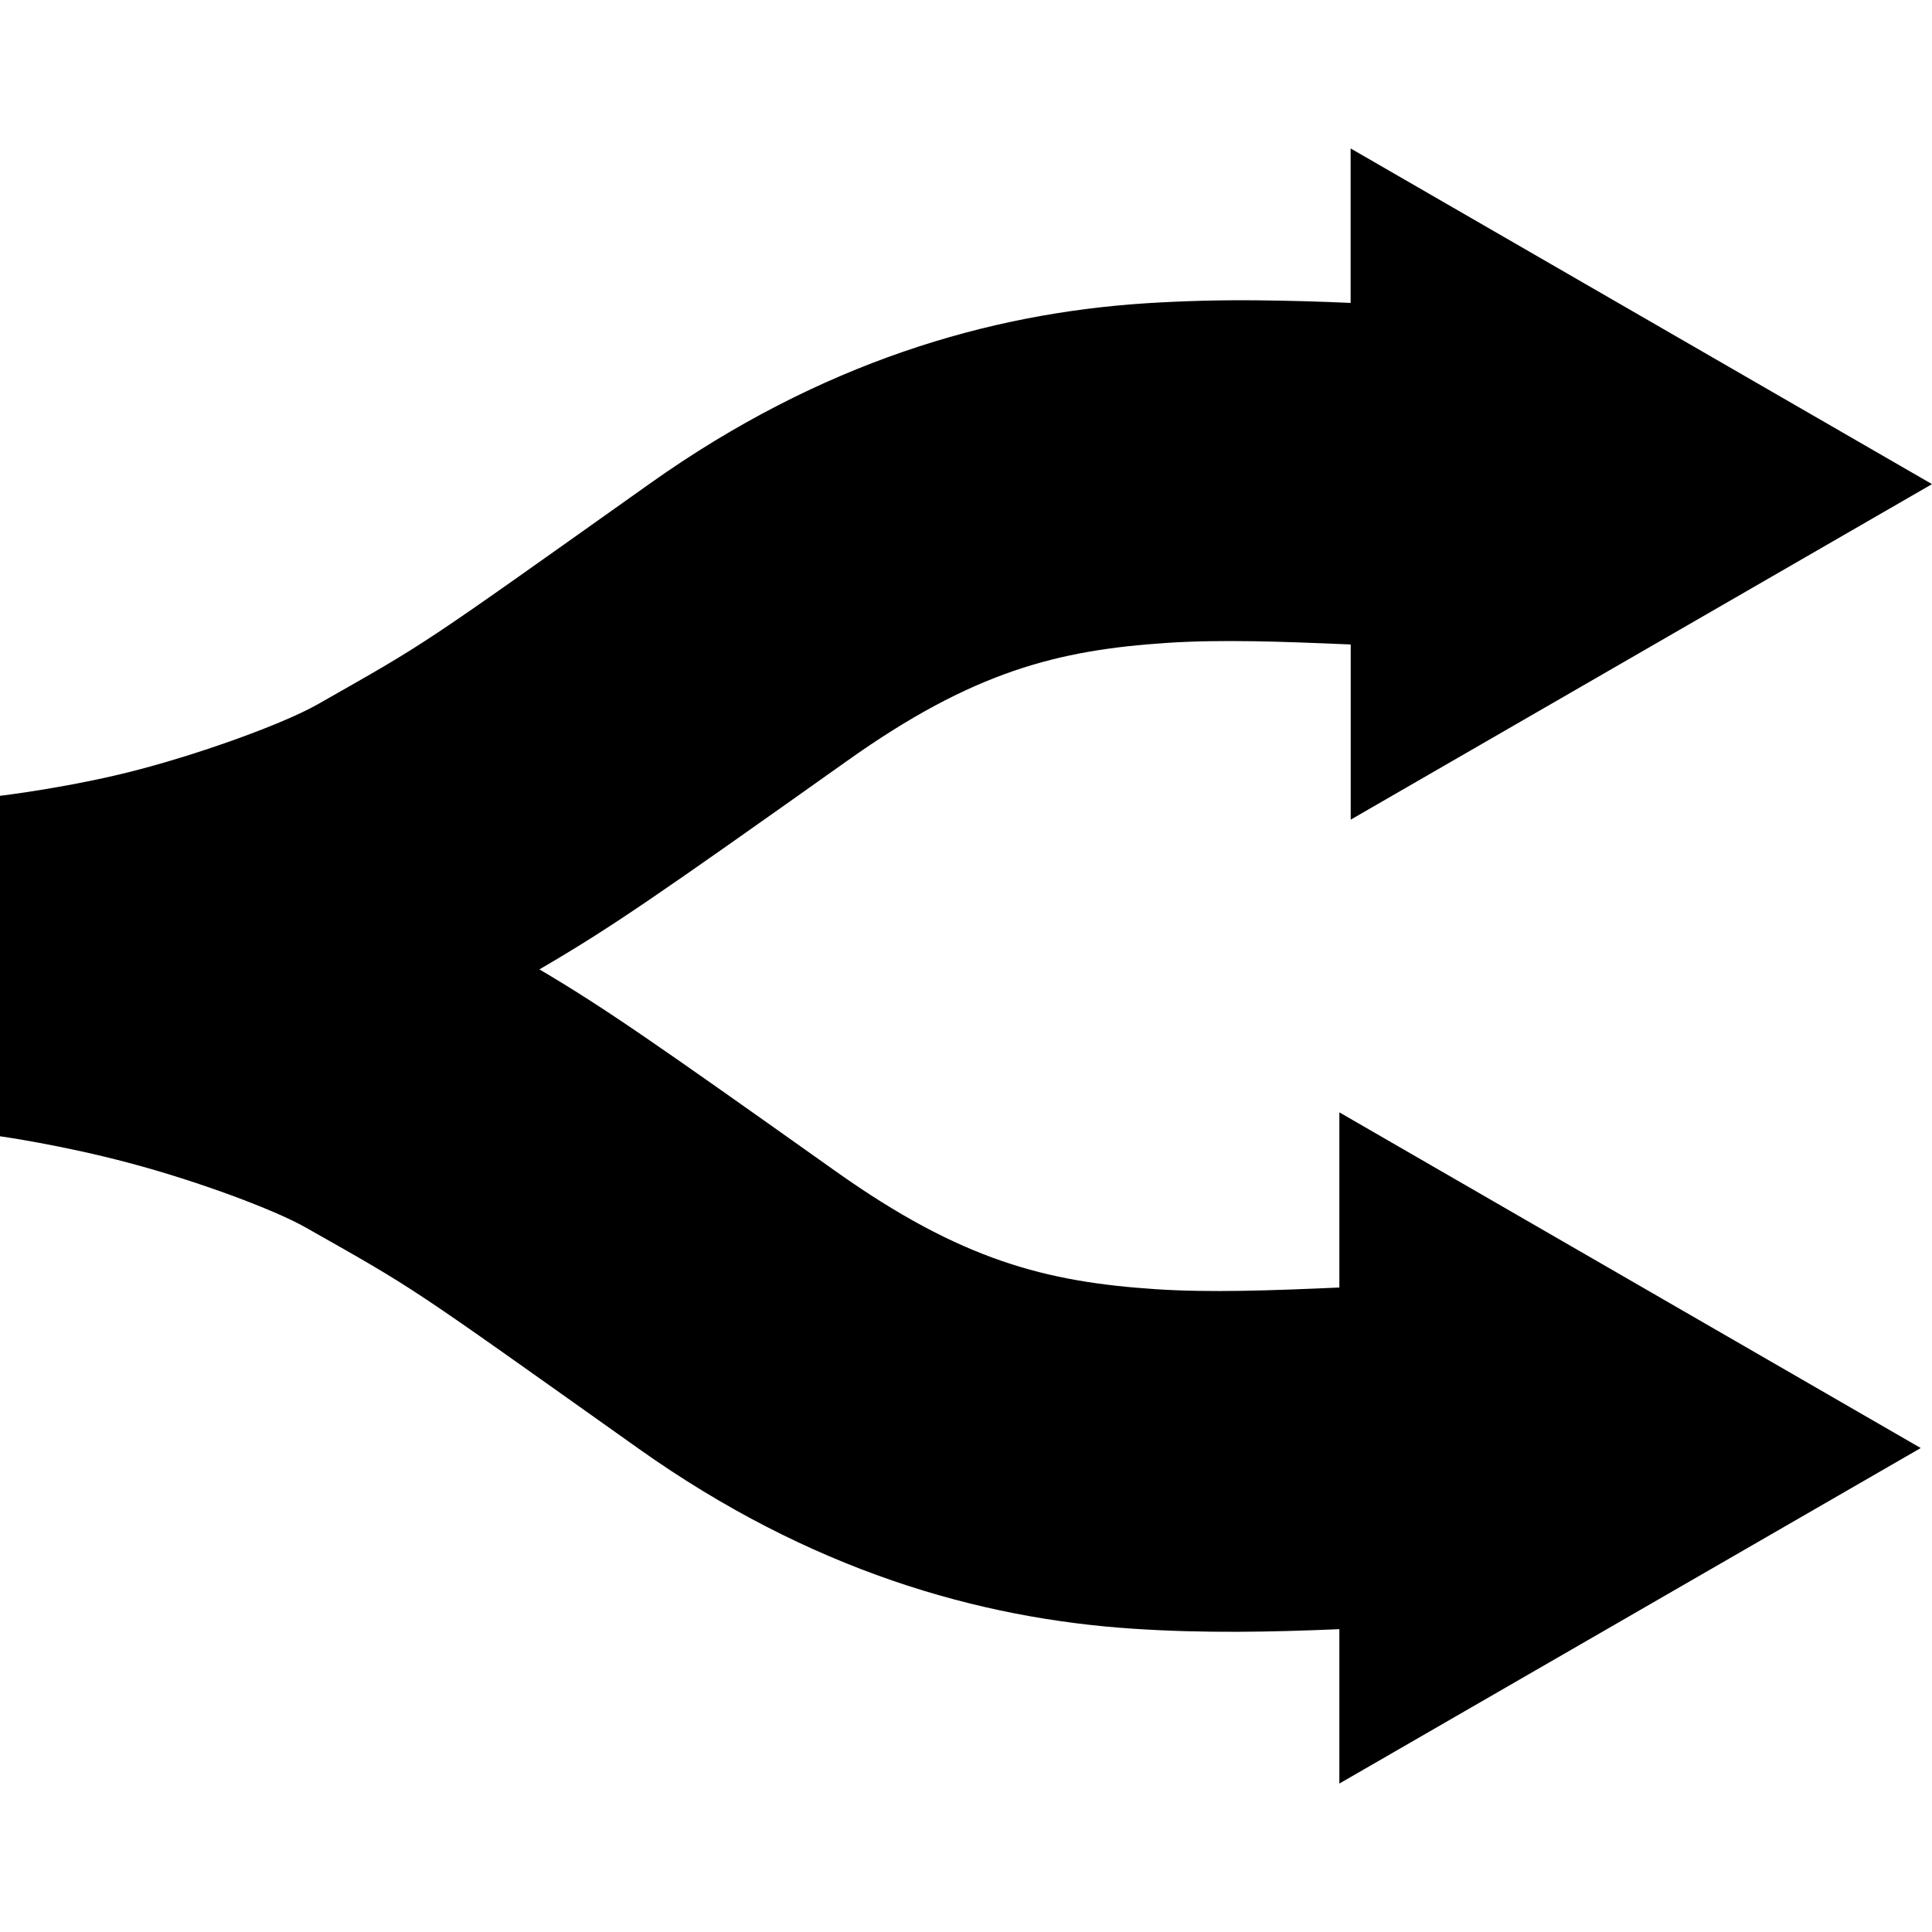
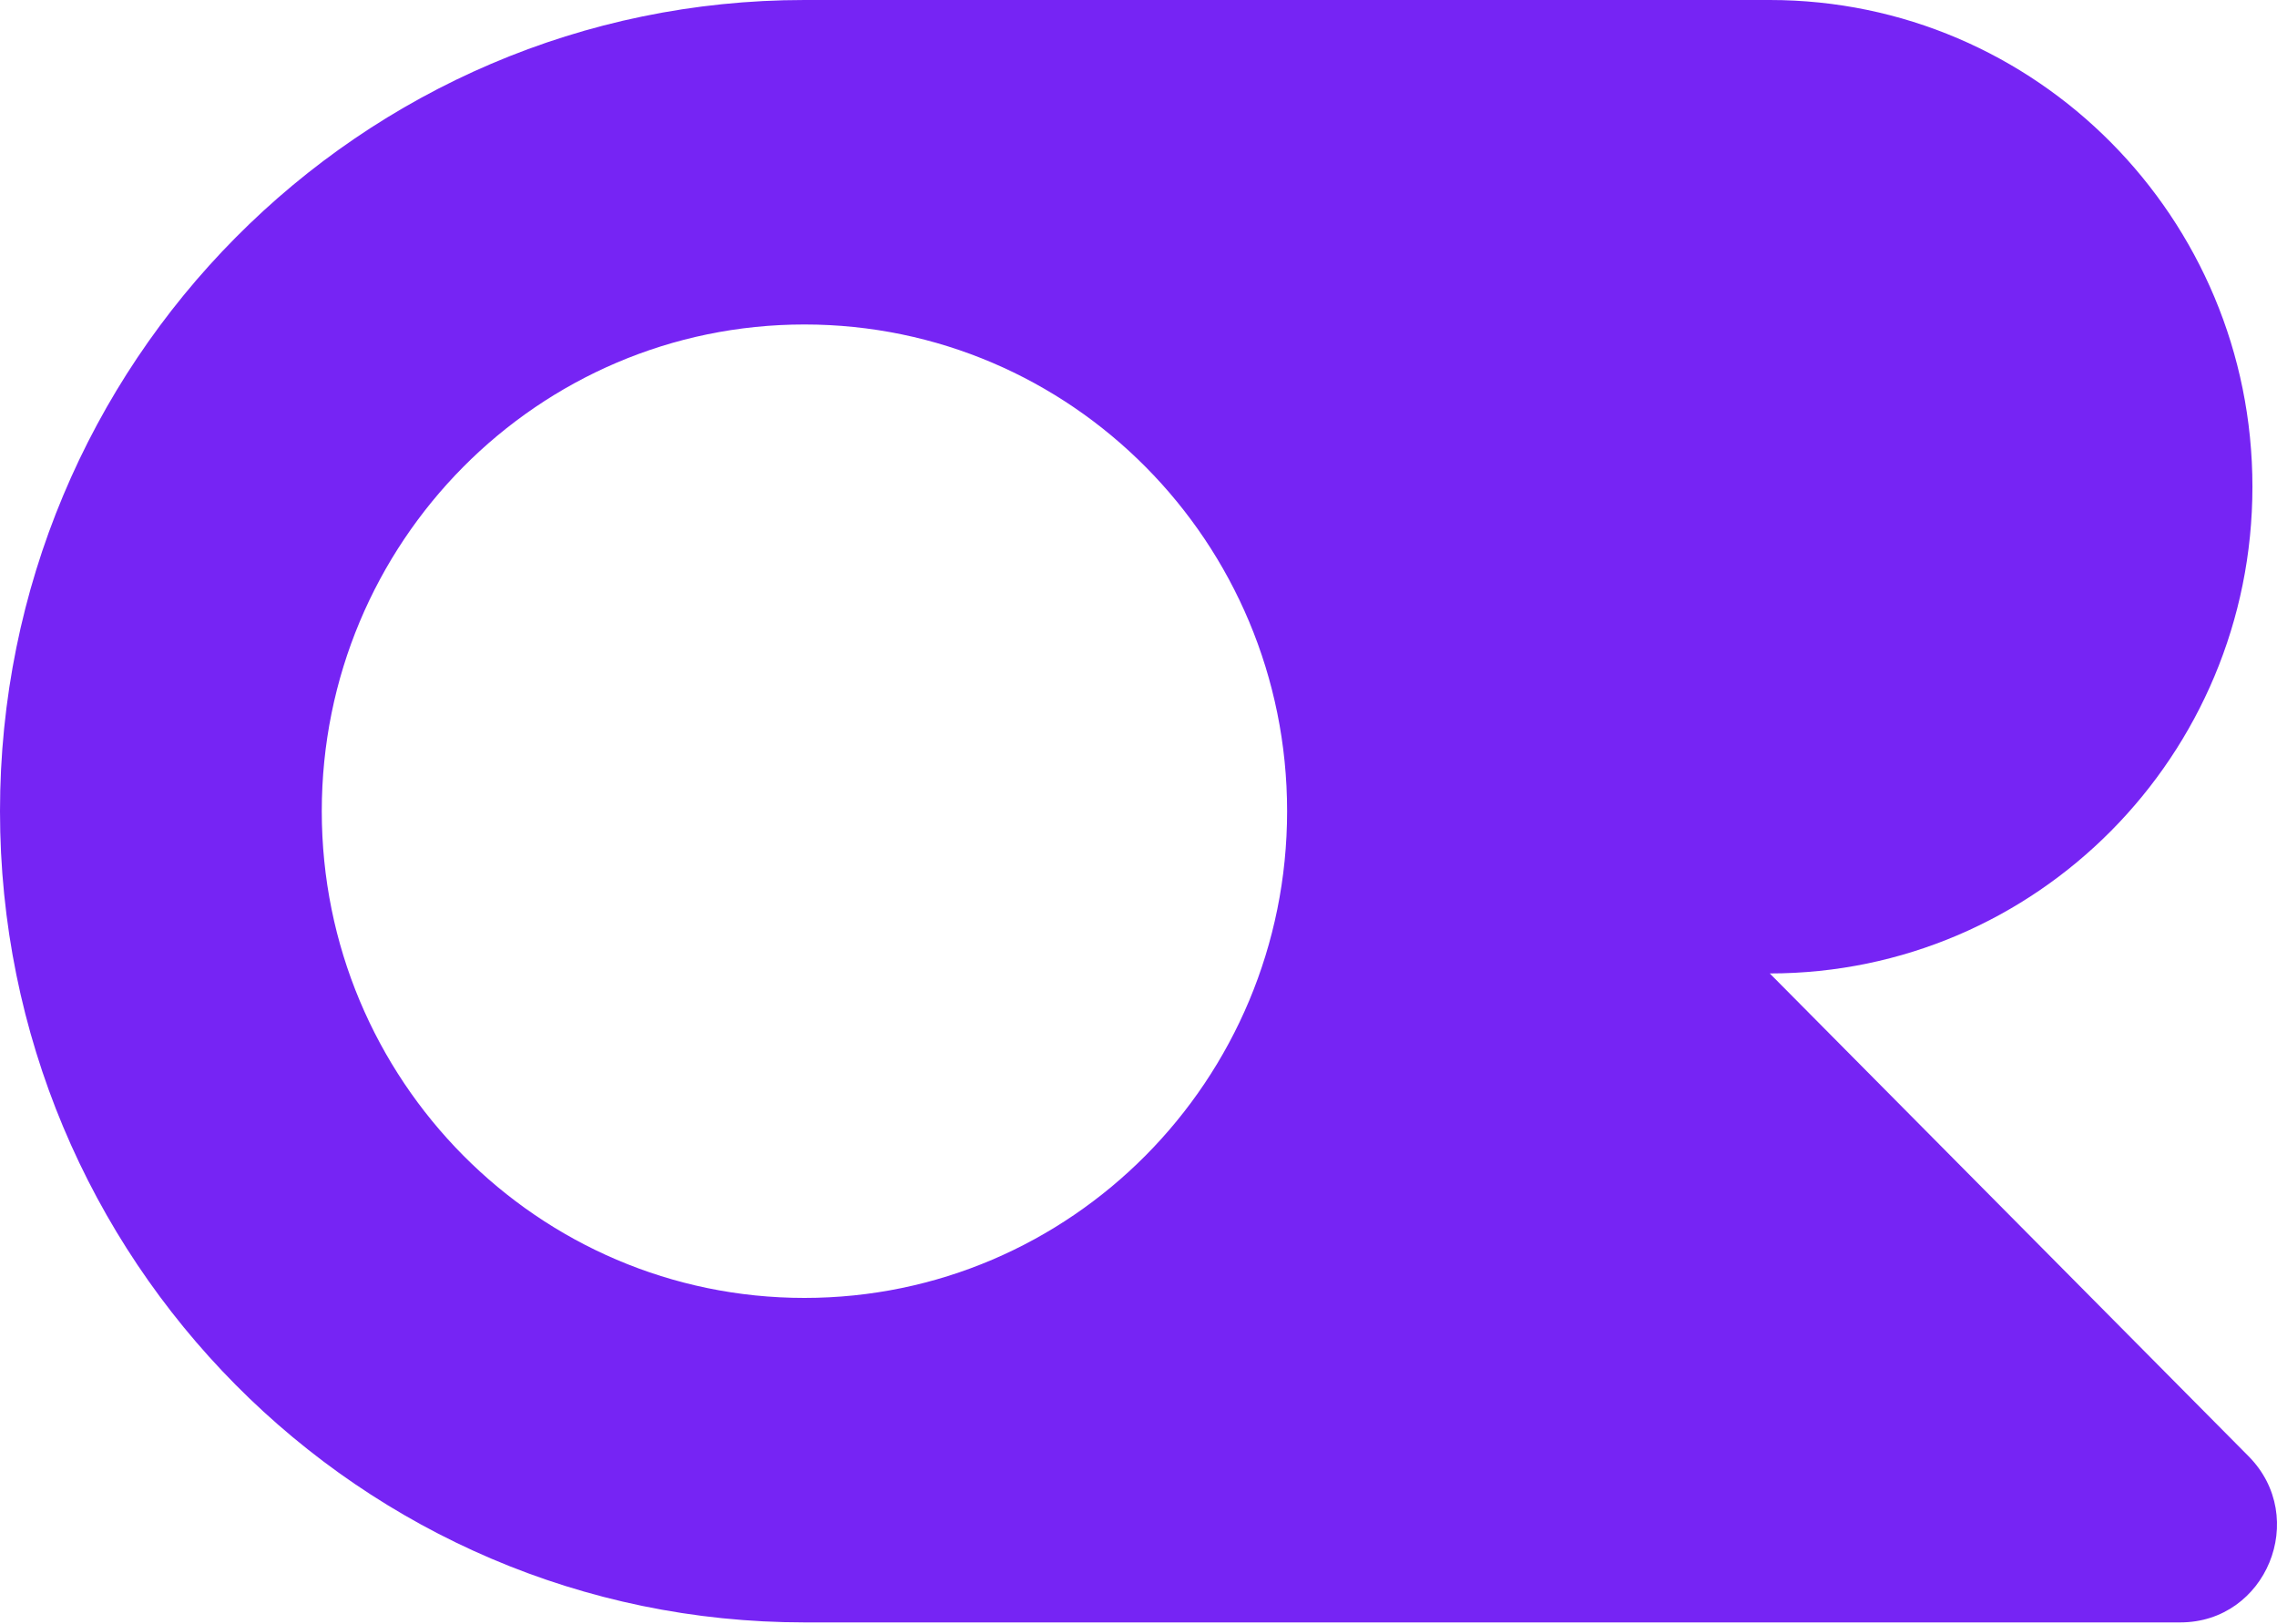
- <svg xmlns="http://www.w3.org/2000/svg" role="img" viewBox="0 0 24 24">
-   <path d="M16.778 1.844v1.919q-.569-.026-1.138-.032-.708-.008-1.415.037c-1.93.126-4.023.728-6.149 2.237-2.911 2.066-2.731 1.95-4.14 2.75-.396.223-1.342.574-2.185.798-.841.225-1.753.333-1.751.333v4.229s.768.108 1.61.333c.842.224 1.789.575 2.185.799 1.41.798 1.228.683 4.14 2.75 2.126 1.509 4.22 2.11 6.148 2.236.88.058 1.716.041 2.555.005v1.918l7.222-4.168-7.222-4.17v2.176c-.86.038-1.611.065-2.278.021-1.364-.09-2.417-.357-3.979-1.465-2.244-1.593-2.866-2.027-3.68-2.508.889-.518 1.449-.906 3.822-2.59 1.56-1.109 2.614-1.377 3.978-1.466.667-.044 1.418-.017 2.278.02v2.176L24 6.014Z" />
+ <svg xmlns="http://www.w3.org/2000/svg" width="1024" height="730" viewBox="0 0 1024 730" fill="none">
+   <path d="M795.893 0C915.776 0 1012.95 97.996 1012.95 218.88C1012.95 339.764 915.776 437.76 795.893 437.76L1011.2 654.869C1038.55 682.447 1019.18 729.6 980.504 729.6H361.77C161.97 729.6 0 566.273 0 364.8C0 163.327 161.97 0 361.77 0L795.893 0ZM361.77 145.92C241.89 145.92 144.708 243.916 144.708 364.8C144.708 485.684 241.89 583.68 361.77 583.68C481.649 583.68 578.831 485.684 578.831 364.8C578.831 243.916 481.649 145.92 361.77 145.92Z" fill="#7624F4" />
</svg>
